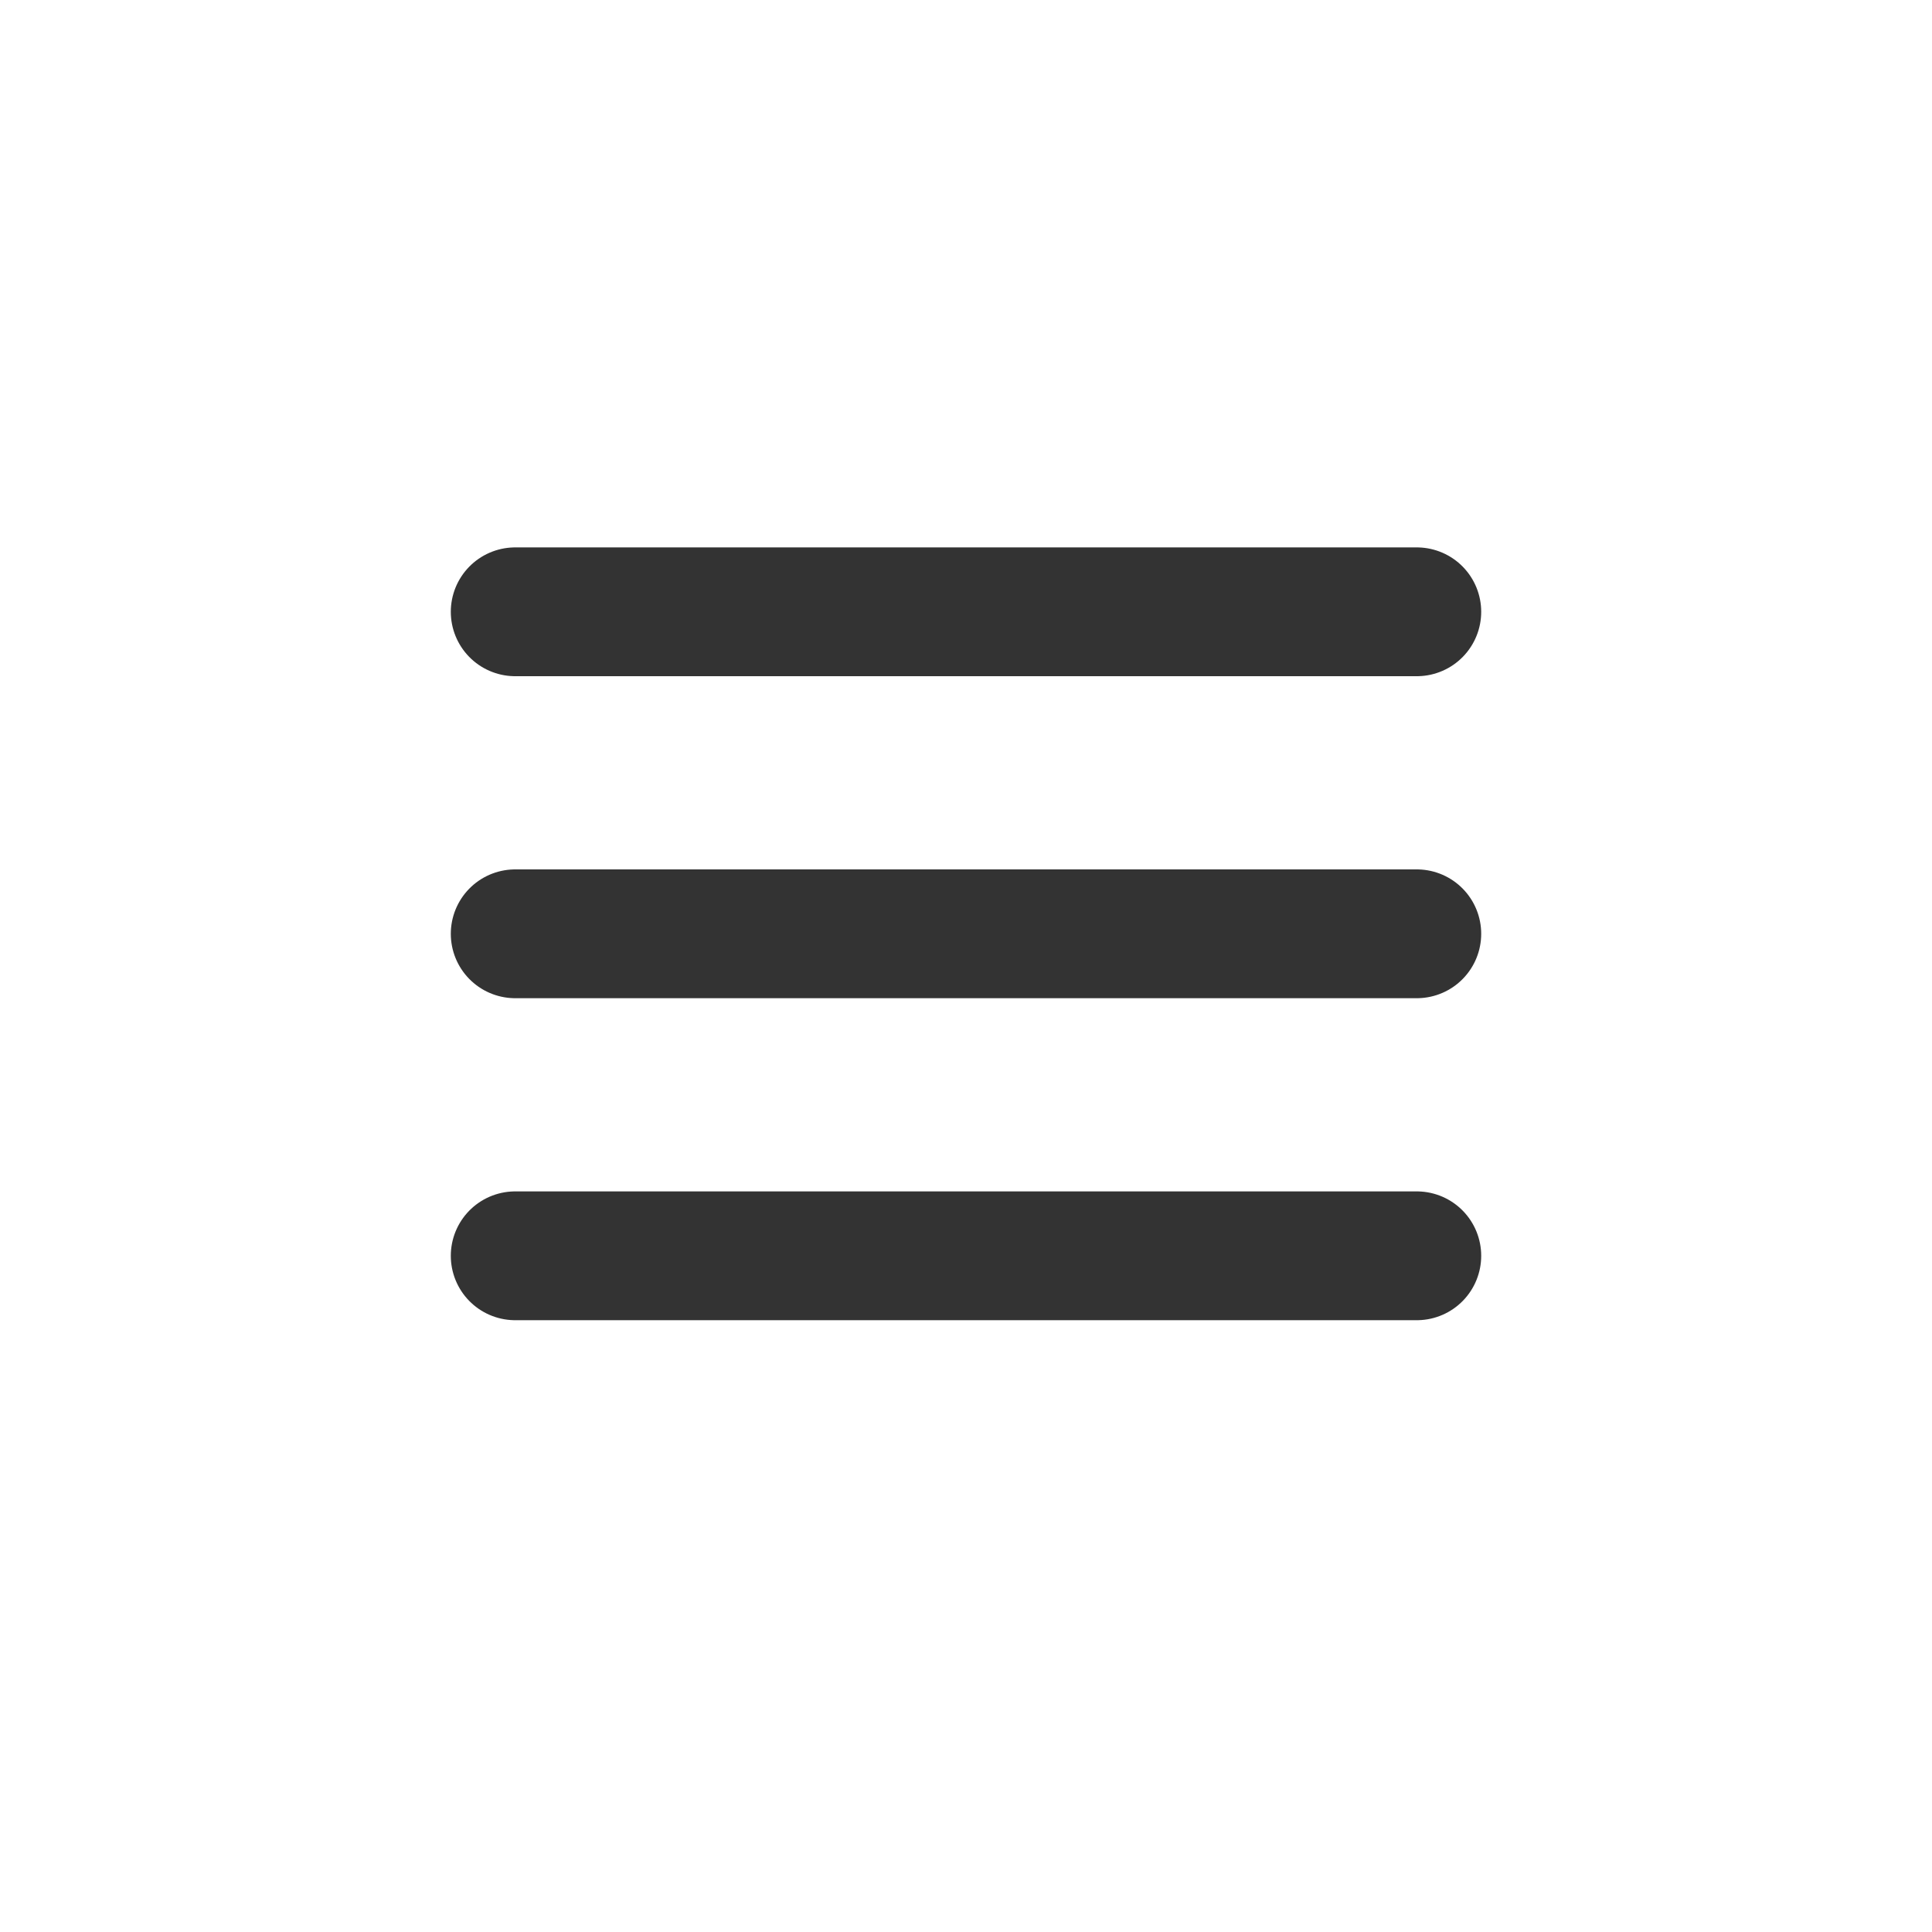
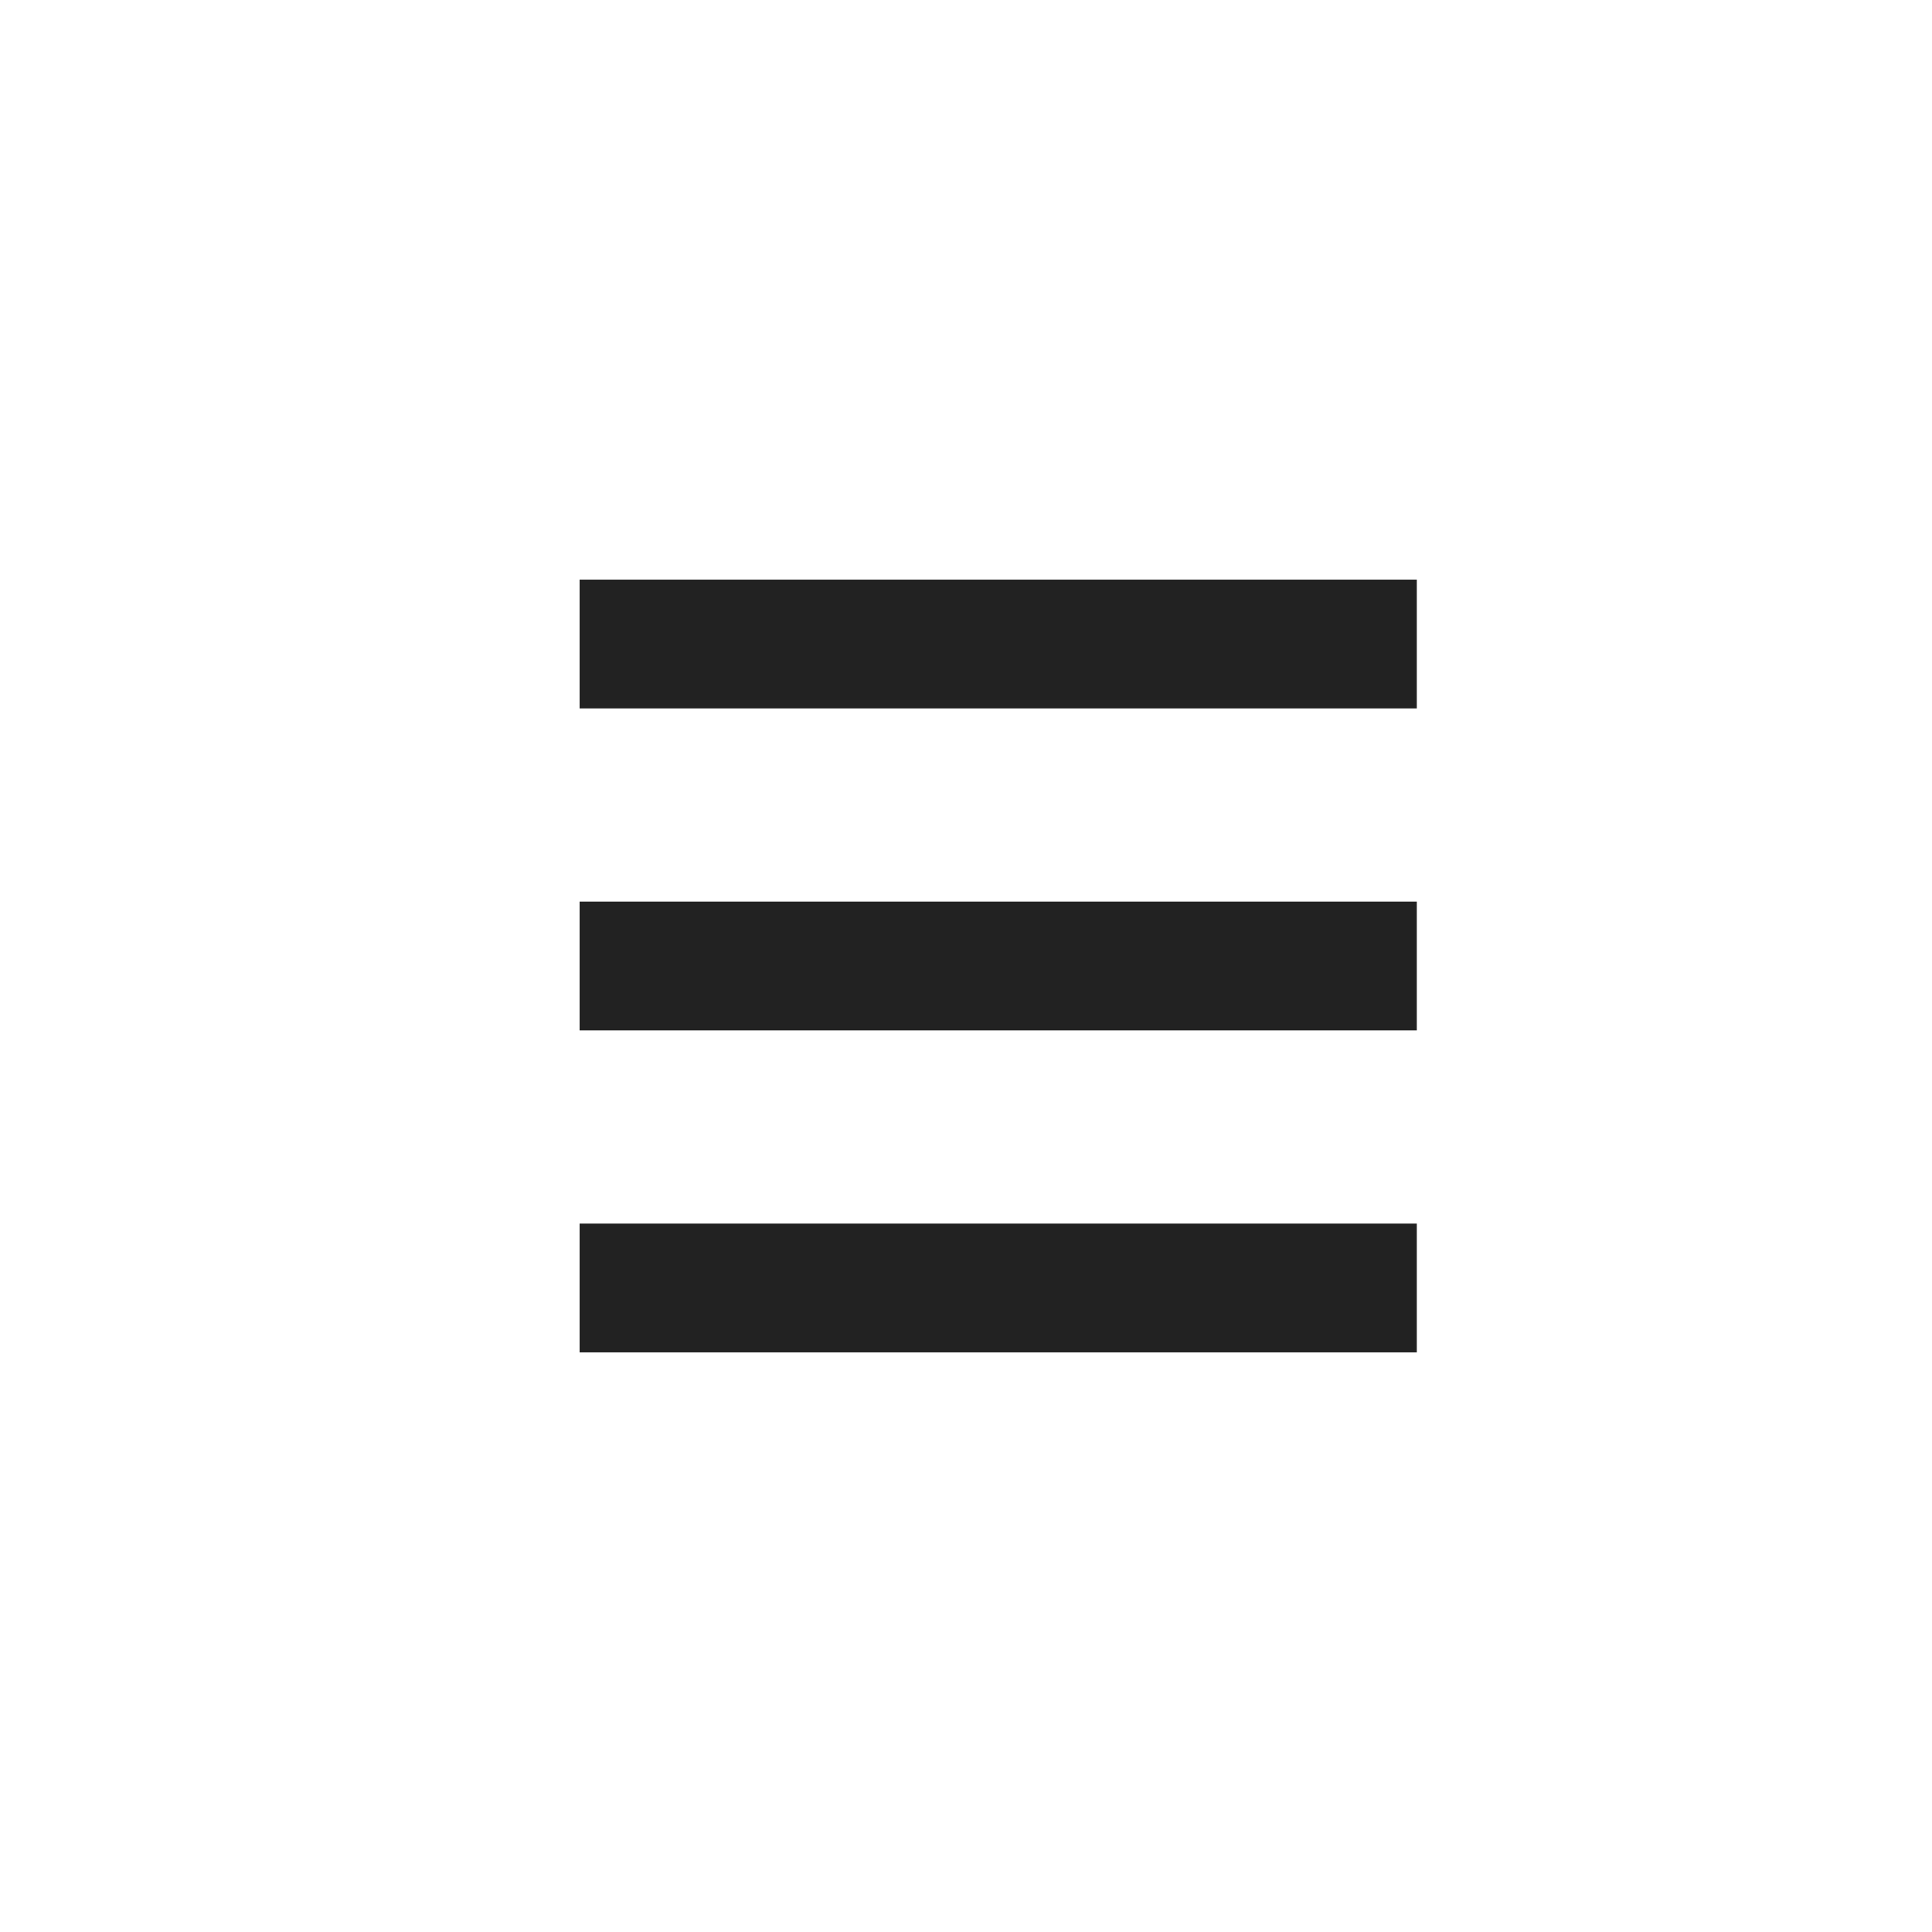
<svg xmlns="http://www.w3.org/2000/svg" width="30" height="30" viewBox="0 0 30 30" fill="none">
-   <line x1="8" y1="9.5" x2="22" y2="9.5" stroke="#333333" stroke-width="2" stroke-linecap="round" />
-   <line x1="8" y1="14.5" x2="22" y2="14.5" stroke="#333333" stroke-width="2" stroke-linecap="round" />
-   <line x1="8" y1="19.5" x2="22" y2="19.5" stroke="#333333" stroke-width="2" stroke-linecap="round" />
+   <rect x="9" y="9" width="13" height="2" fill="#222222" />
+   <rect x="9" y="14" width="13" height="2" fill="#222222" />
+   <rect x="9" y="19" width="13" height="2" fill="#222222" />
</svg>
